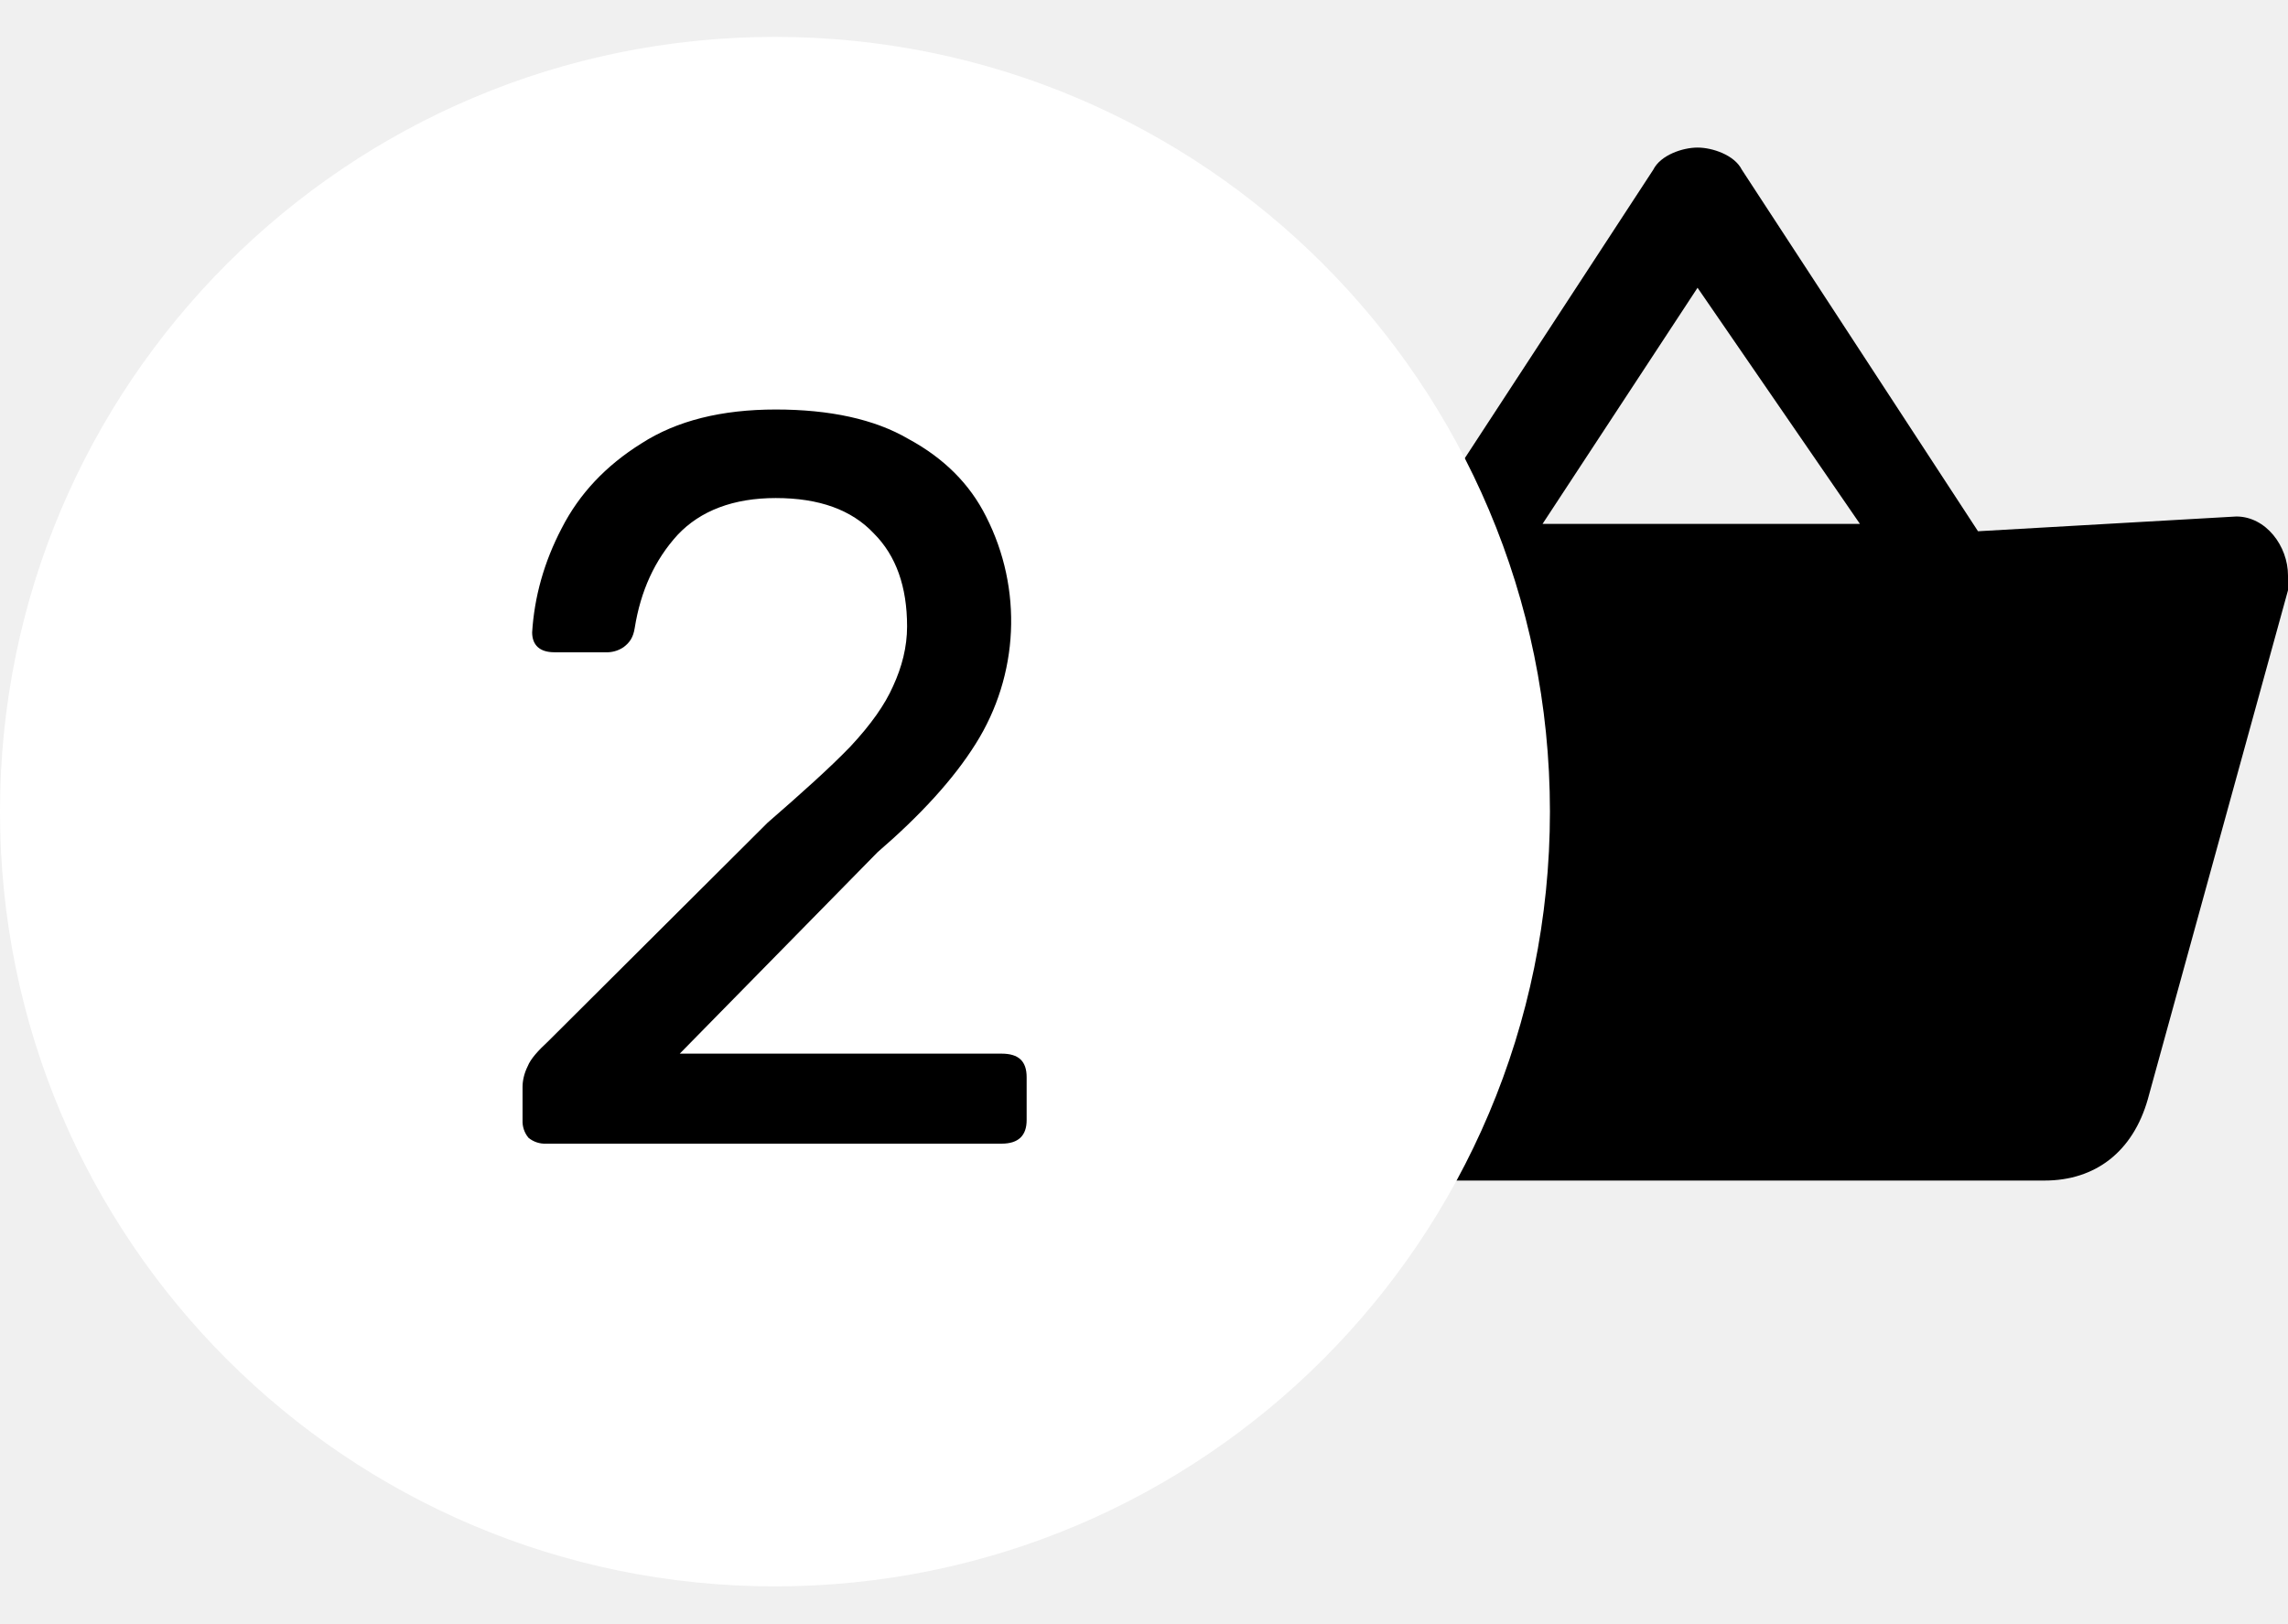
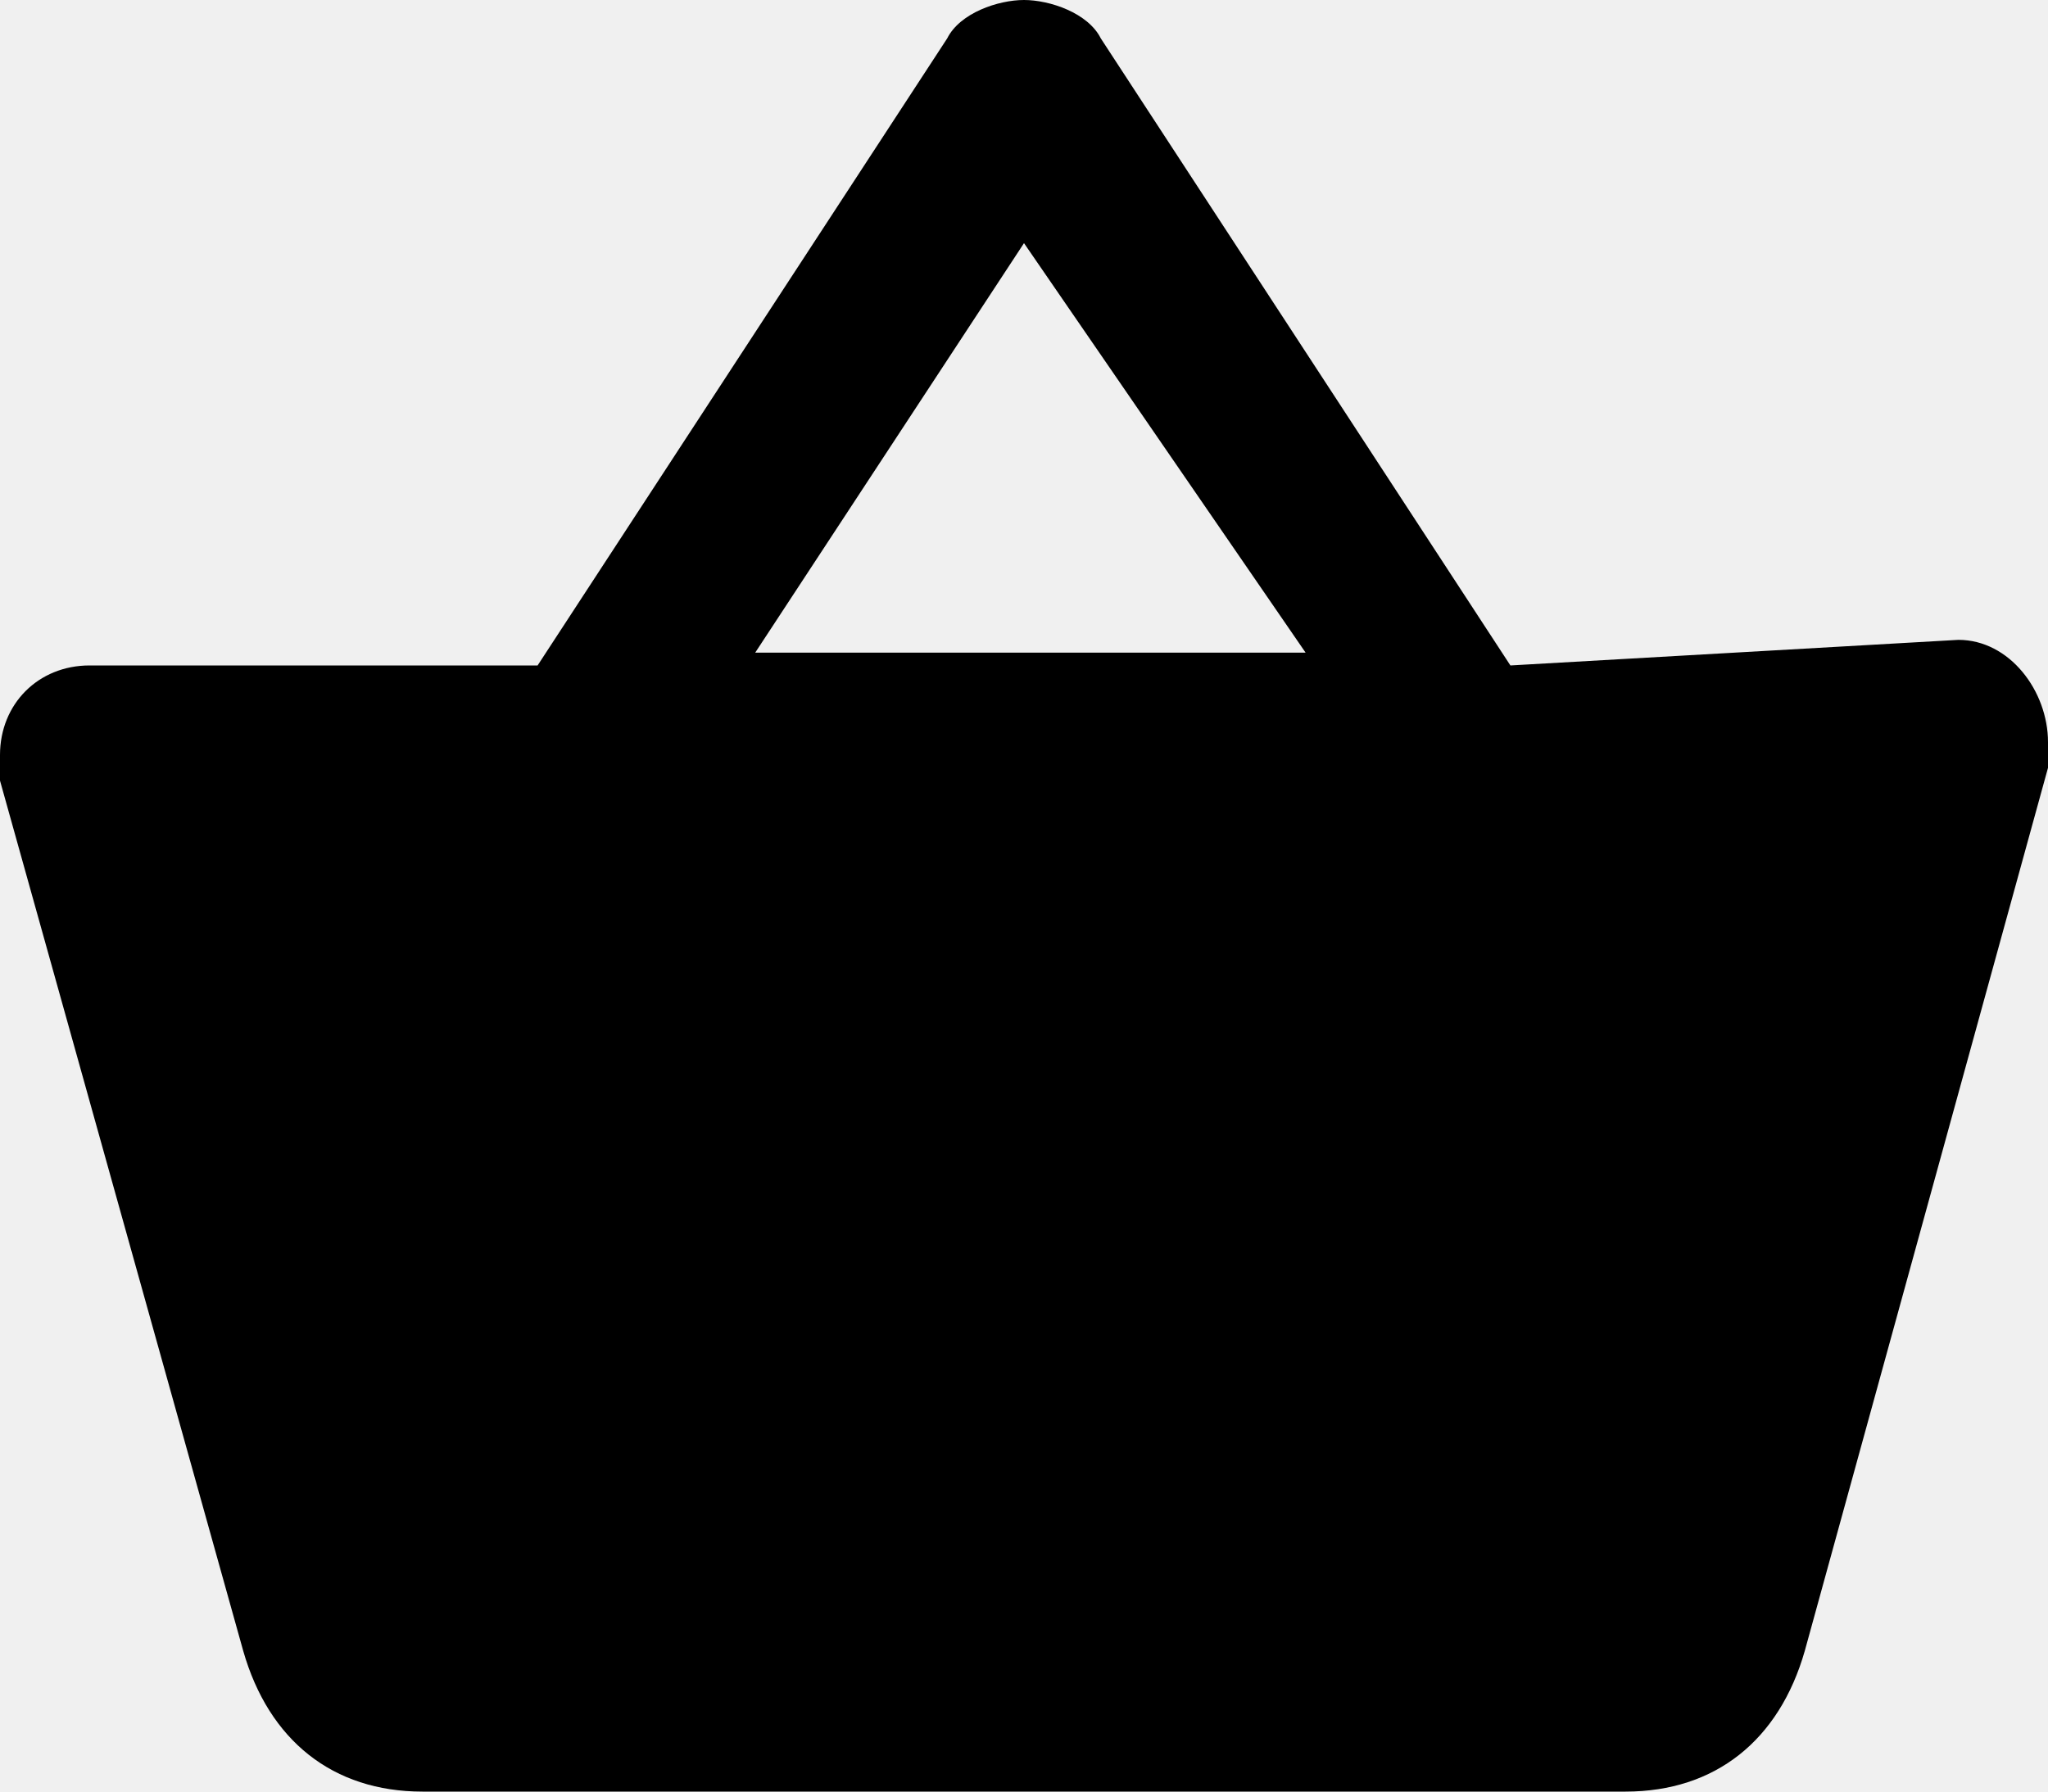
- <svg xmlns="http://www.w3.org/2000/svg" width="31" height="22" fill="none">
+ <svg xmlns="http://www.w3.org/2000/svg" width="16" height="14" fill="none">
  <g clip-path="url(#a)">
-     <path d="m30.3 7-3.5.2-3.2-4.9c-.1-.2-.4-.3-.6-.3-.2 0-.5.1-.6.3l-3.2 4.9h-3.5c-.4 0-.7.3-.7.7v.2l1.9 6.8c.2.7.7 1.1 1.4 1.1h9.4c.7 0 1.2-.4 1.4-1.1L31 8v-.2c0-.4-.3-.8-.7-.8ZM23 3.9l2.2 3.2h-4.3L23 3.9Z" fill="#000" />
+     <path d="m15.3 5-3.5.2L8.6.3C8.5.1 8.2 0 8 0c-.2 0-.5.1-.6.3L4.2 5.2H.7c-.4 0-.7.3-.7.7v.2l1.9 6.8c.2.7.7 1.1 1.4 1.1h9.4c.7 0 1.2-.4 1.4-1.1L16 6v-.2c0-.4-.3-.8-.7-.8ZM8 1.9l2.2 3.2H5.9L8 1.9Z" fill="#000" />
  </g>
-   <circle cx="10.5" cy="11" r="10.5" fill="#fff" />
-   <path d="M7.4 15.5a.35.35 0 0 1-.24-.08.35.35 0 0 1-.08-.24v-.45c0-.08.02-.18.07-.28.04-.1.14-.21.28-.34l2.97-2.96c.46-.4.84-.74 1.12-1.03.28-.3.47-.57.58-.82.12-.26.19-.53.19-.81 0-.54-.15-.96-.45-1.26-.3-.32-.74-.48-1.33-.48-.57 0-1.02.17-1.33.5-.31.34-.5.76-.58 1.26-.02.13-.07.2-.15.26a.4.4 0 0 1-.21.07h-.73c-.2 0-.3-.1-.3-.27.03-.48.16-.95.4-1.41.24-.47.6-.85 1.08-1.15.48-.31 1.09-.46 1.82-.46s1.34.13 1.8.4c.48.26.83.61 1.05 1.05a3.12 3.12 0 0 1-.14 3.08c-.3.48-.75.97-1.33 1.47l-2.68 2.73h4.36c.23 0 .34.1.34.32v.58c0 .21-.11.32-.34.32H7.4Z" fill="#000" />
  <defs>
    <clipPath id="a">
-       <path fill="#fff" d="M15 2h16v14H15z" />
+       <path fill="#fff" d="M0 0h16v14H0z" />
    </clipPath>
  </defs>
</svg>
